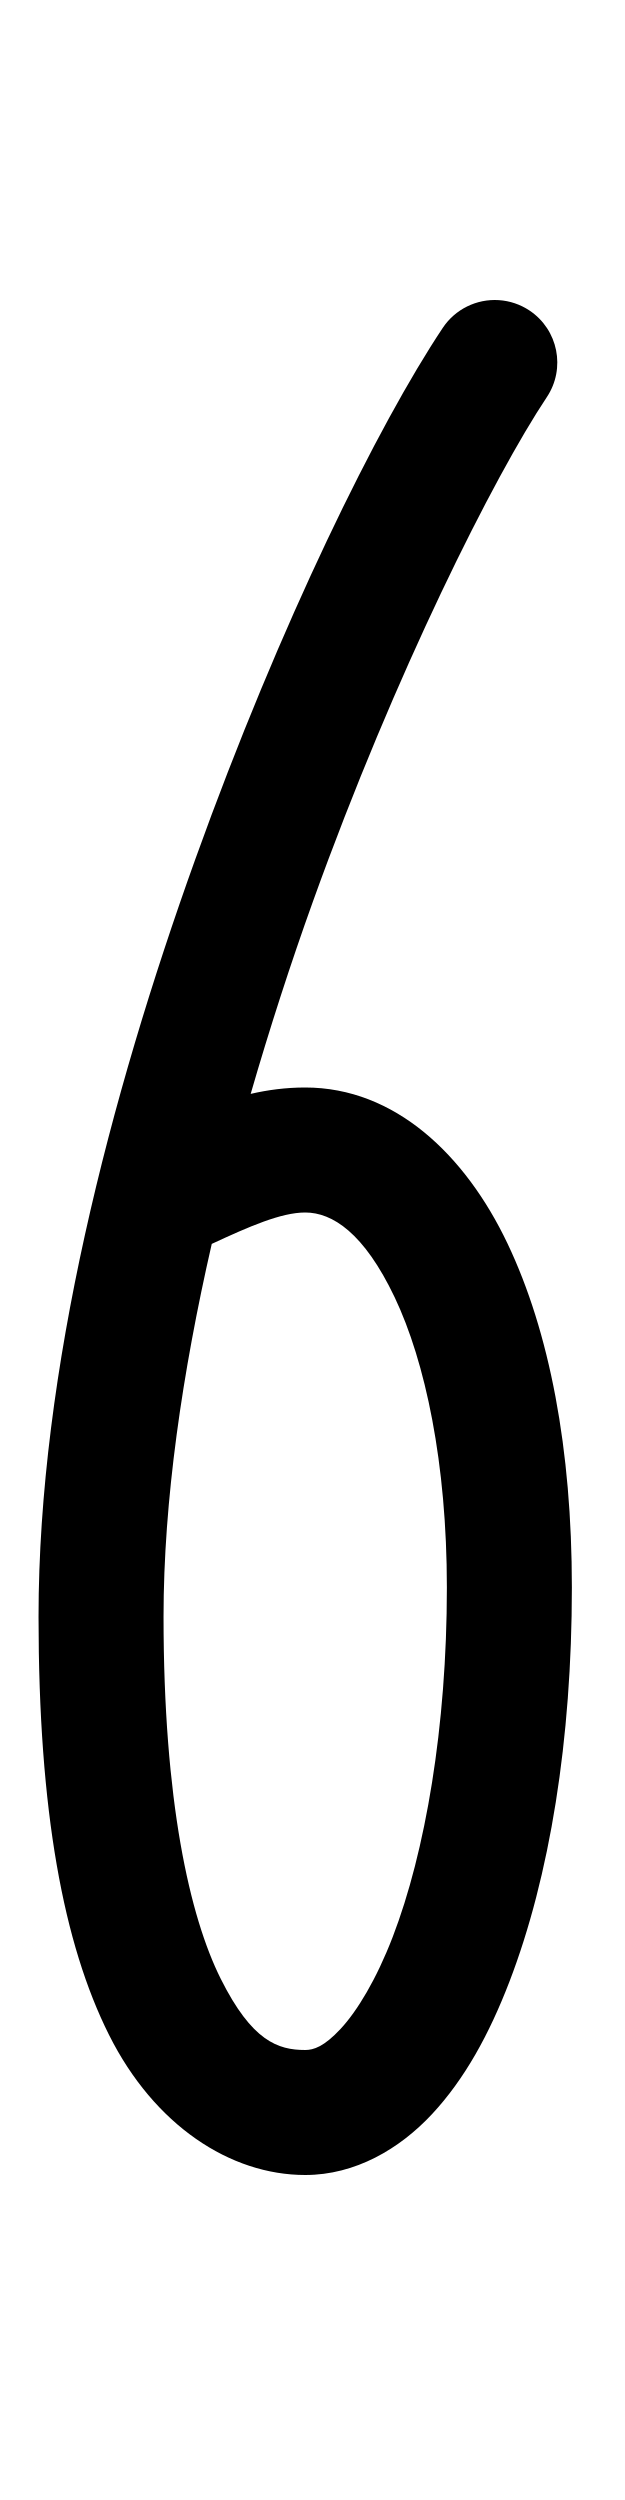
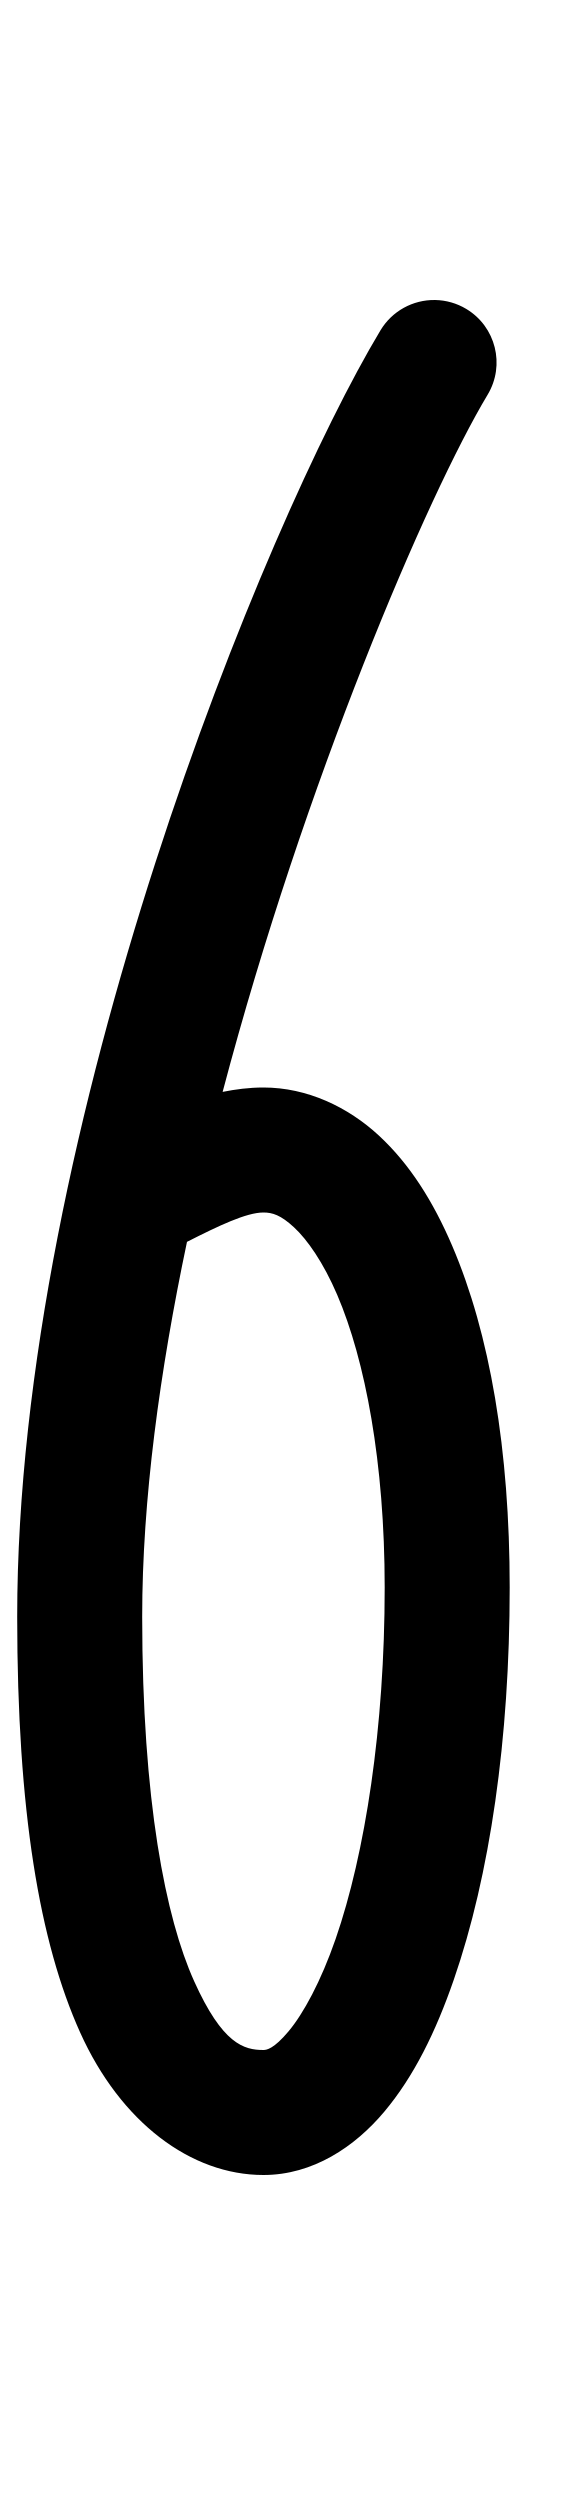
- <svg xmlns="http://www.w3.org/2000/svg" width="250" height="1000" viewBox="0 0 250 1000" version="1.1" id="svg1">
+ <svg xmlns="http://www.w3.org/2000/svg" width="225" height="1000" viewBox="0 0 225 1000" version="1.1" id="svg1">
  <defs id="defs1" />
-   <g id="layer1" transform="translate(-1300)">
-     <path style="stroke-width:40.871;stroke-linecap:round;stroke-linejoin:round" d="m 1499.525,120.053 a 25,25 0 0 0 -22.41,11.08 c -25.733,38.6 -64.841,117.515 -98.975,212.496 -34.134,94.981 -62.725,204.756 -62.725,303.037 0,78.077 10.008,130.919 28.16,167.223 18.152,36.304 48.567,56.111 78.508,56.111 20,0 37.732,-10.395 50.744,-24.371 13.012,-13.976 22.844,-31.901 30.922,-52.904 16.156,-42.006 25,-96.891 25,-157.725 0,-55.278 -8.874,-102.158 -25.762,-137.623 C 1486.1,461.912 1457.917,435 1422.084,435 c -7.768,0 -15.021,0.985 -21.812,2.553 7.612,-26.291 16.002,-52.194 24.922,-77.014 32.949,-91.685 72.592,-170.272 93.525,-201.672 a 25,25 0 0 0 -6.934,-34.668 25,25 0 0 0 -12.26,-4.146 z M 1422.084,485 c 10.833,0 23.483,8.088 35.762,33.873 12.279,25.785 20.904,66.405 20.904,116.127 0,55.833 -8.655,105.948 -21.666,139.775 -6.505,16.914 -14.174,29.613 -20.85,36.783 -6.675,7.17 -10.817,8.441 -14.15,8.441 -10.893,0 -21.312,-3.527 -33.785,-28.473 -12.473,-24.946 -22.883,-71.272 -22.883,-144.861 0,-46.381 7.504,-97.628 19.287,-149.111 C 1399.721,490.583 1412.452,485 1422.084,485 Z" id="path6" />
+   <g id="layer1" transform="translate(-2550)">
+     <path style="stroke-width:50;stroke-linecap:round;stroke-linejoin:round" d="m 2724.045,120.004 a 25,25 0 0 0 -21.857,12.133 c -46.256,77.093 -145.312,318.956 -145.312,514.529 0,77.853 8.951,130.259 25.17,166.301 16.219,36.042 44.373,57.033 73.33,57.033 19.759,0 36.558,-11.259 48.365,-25.35 11.807,-14.091 20.536,-31.854 27.76,-52.723 14.447,-41.737 22.375,-96.344 22.375,-156.928 0,-55 -7.927,-101.502 -23.021,-136.723 -7.547,-17.61 -16.909,-32.578 -29.291,-44.043 C 2689.181,442.77 2672.82,435 2655.375,435 c -5.8,0 -11.173,0.728 -16.322,1.754 32.759,-124.031 82.016,-238.902 106.01,-278.891 a 25,25 0 0 0 -8.576,-34.301 25,25 0 0 0 -12.441,-3.559 z M 2655.375,485 c 3.556,0 6.882,0.98 12.219,5.922 5.337,4.942 11.725,14.036 17.303,27.051 C 2696.052,544.002 2703.875,585 2703.875,635 c 0,56.083 -7.822,106.475 -19.625,140.572 -5.901,17.048 -12.922,29.91 -18.834,36.965 -5.912,7.055 -8.8,7.463 -10.041,7.463 -7.793,0 -16.389,-2.343 -27.732,-27.551 -11.344,-25.208 -20.768,-71.969 -20.768,-145.783 0,-46.666 7.027,-98.182 17.92,-149.924 C 2637.528,490.285 2648.562,485 2655.375,485 Z" id="path7" />
  </g>
</svg>
